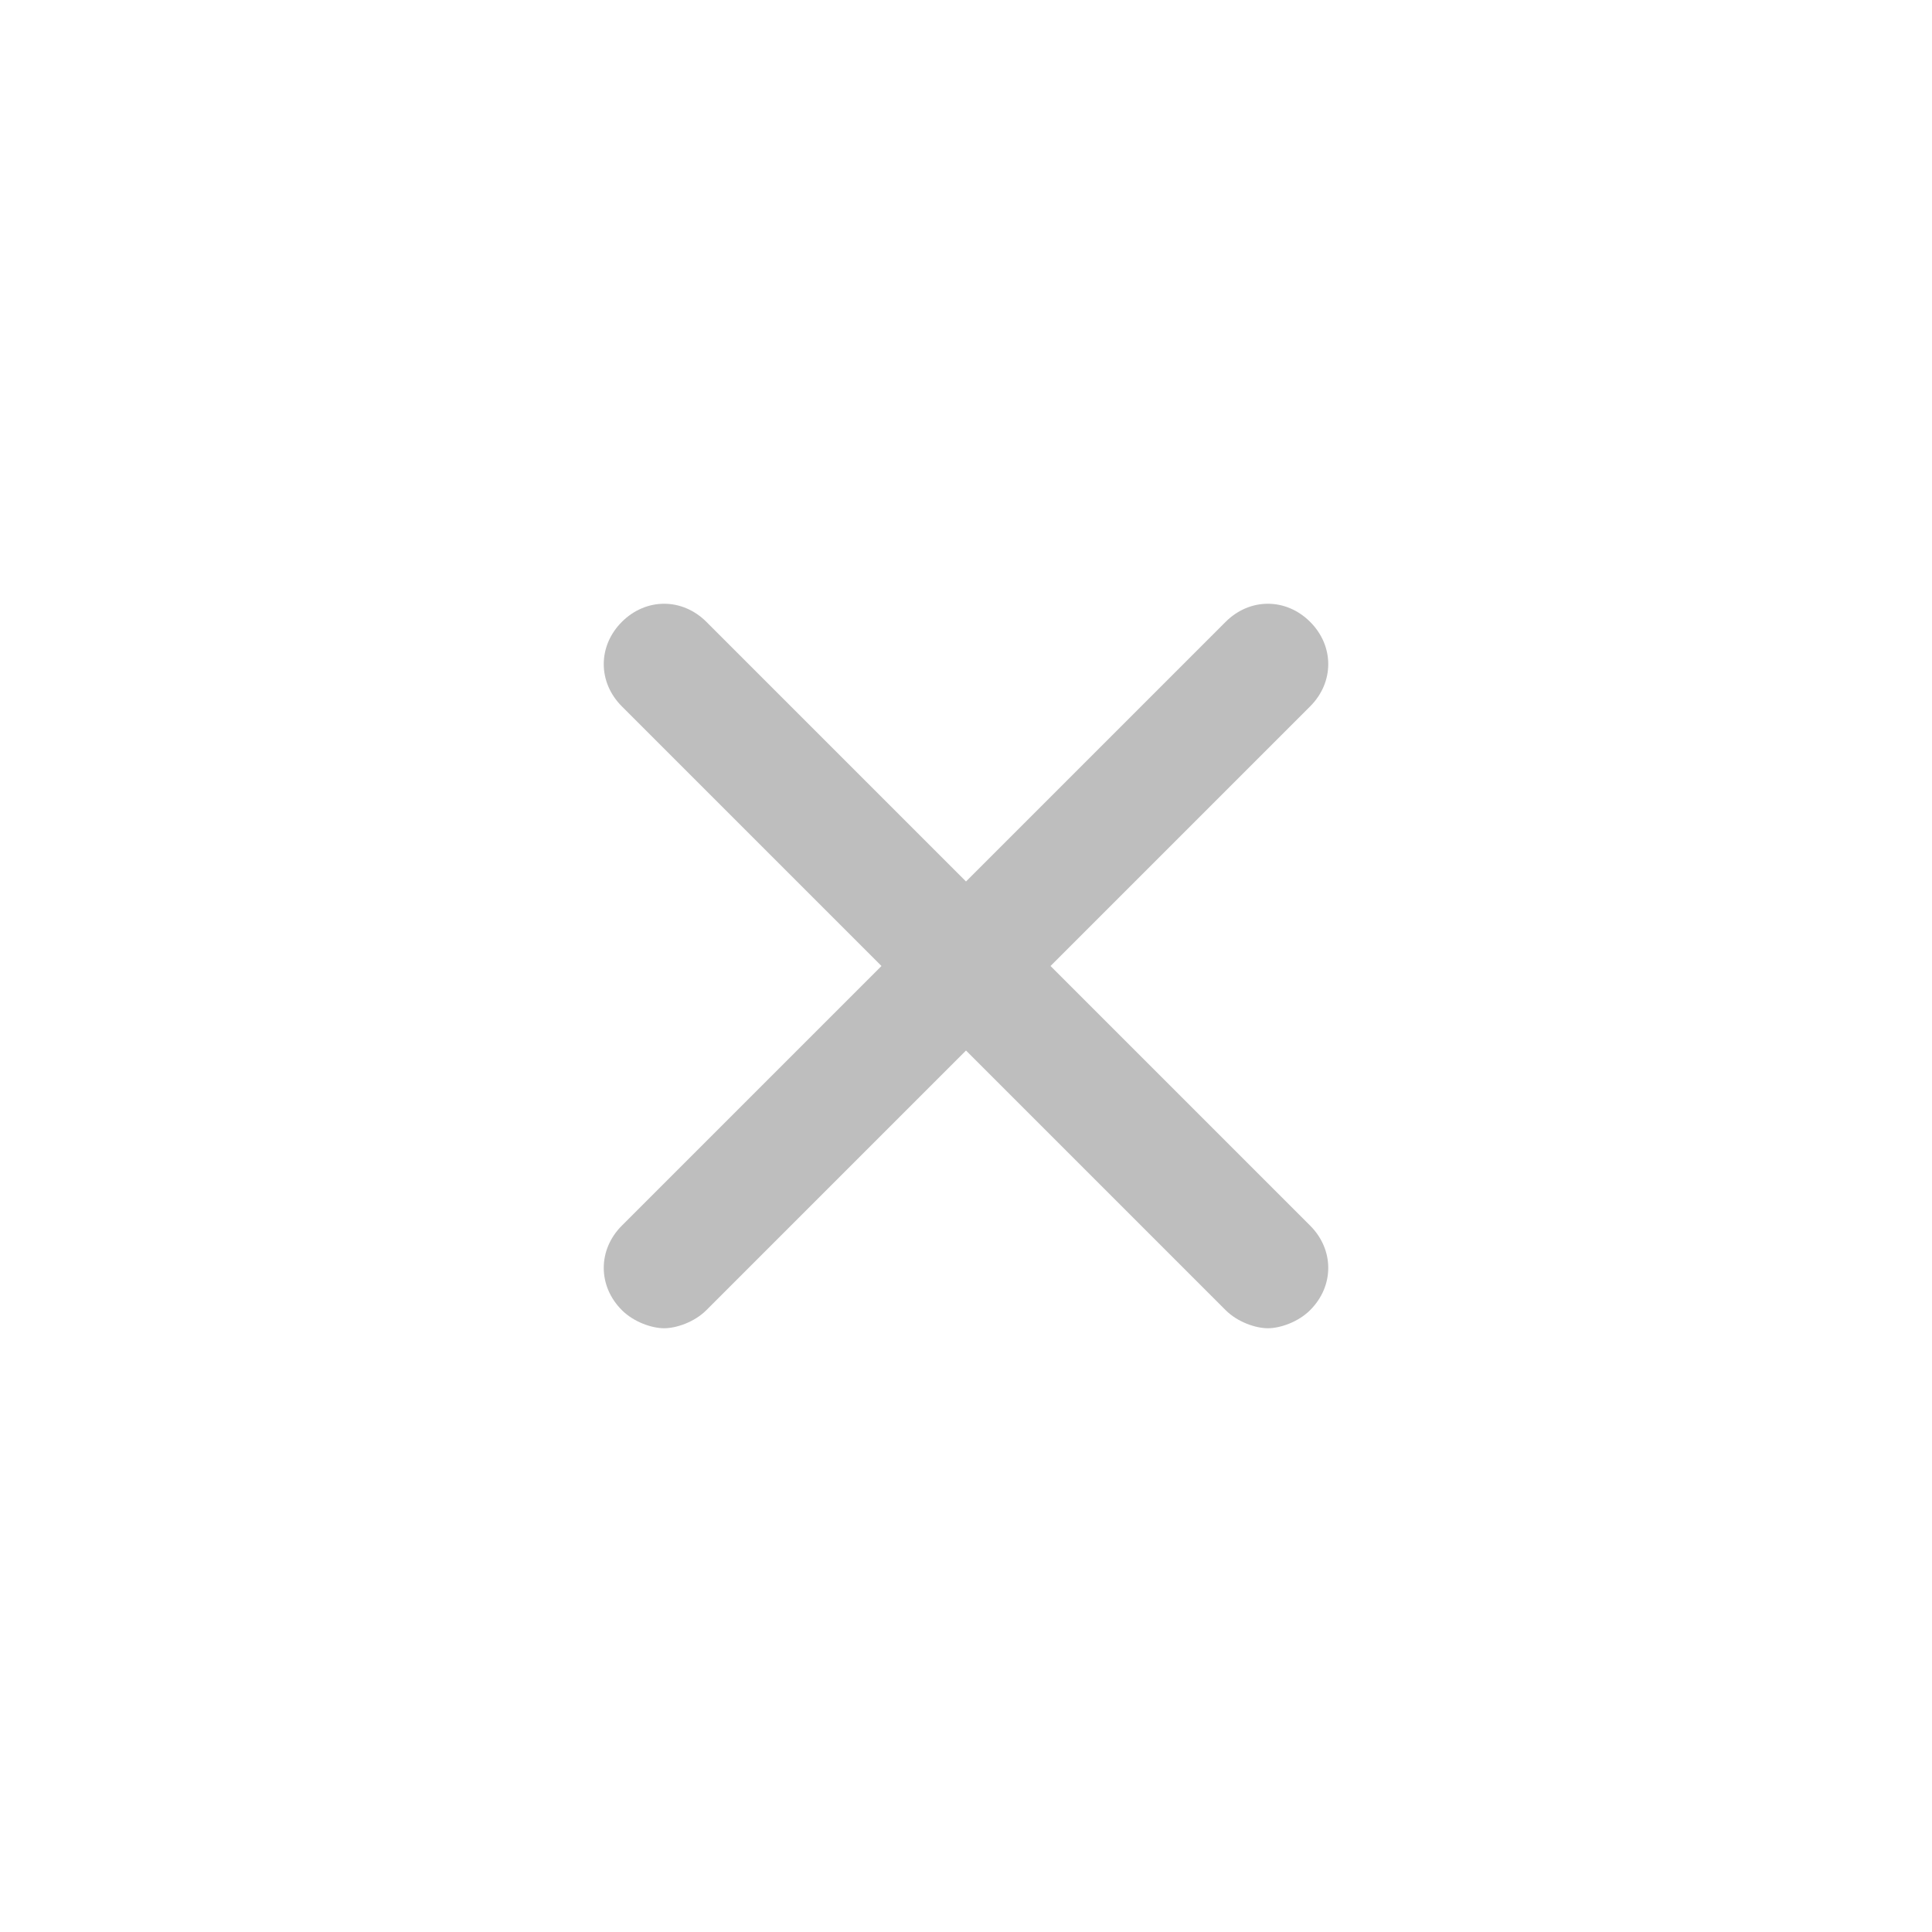
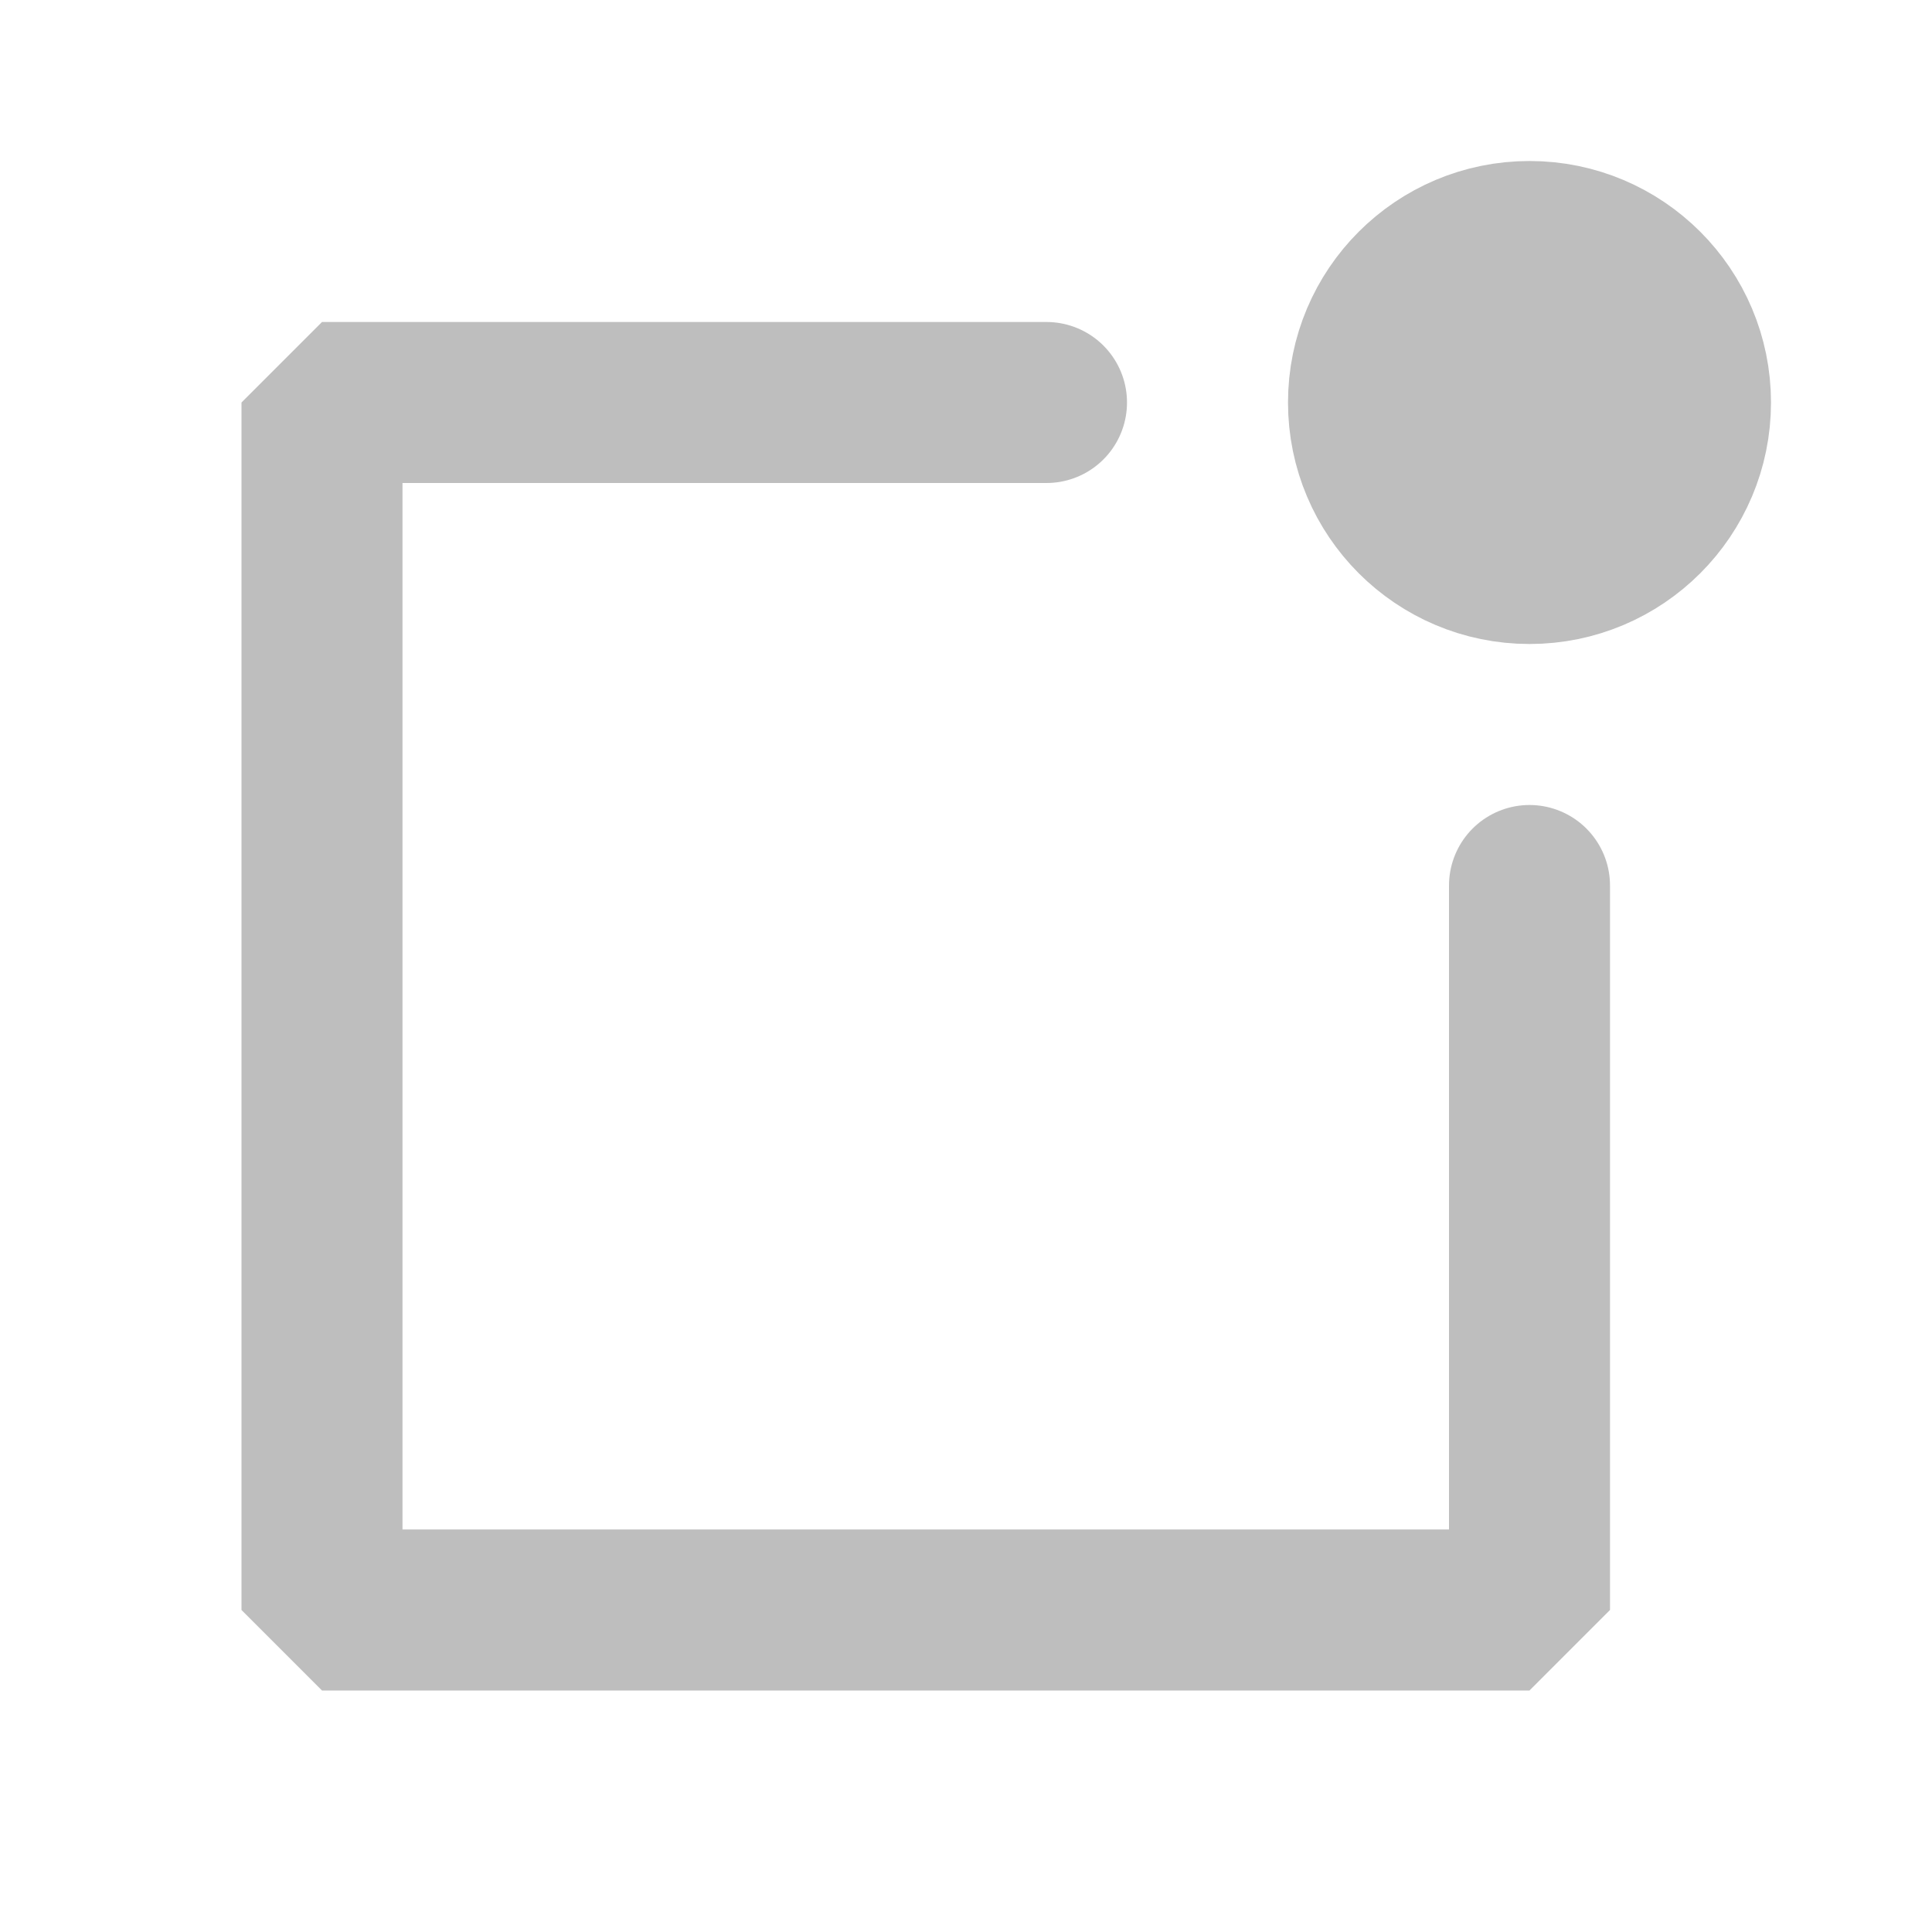
- <svg xmlns="http://www.w3.org/2000/svg" t="1678439142446" class="icon" viewBox="0 0 1024 1024" version="1.1" p-id="8271" width="1024" height="1024">
-   <path d="M556.8 512l137.6-137.6c12.8-12.8 12.8-32 0-44.8s-32-12.8-44.8 0L512 467.2l-137.6-137.6c-12.8-12.8-32-12.8-44.8 0s-12.8 32 0 44.8l137.6 137.6-137.6 137.6c-12.8 12.8-12.8 32 0 44.8 6.4 6.4 16 9.6 22.4 9.6s16-3.2 22.4-9.6l137.6-137.6 137.6 137.6c6.4 6.4 16 9.6 22.4 9.6s16-3.2 22.4-9.6c12.8-12.8 12.8-32 0-44.8L556.8 512z" p-id="8272" fill="#BEBEBE" />
+ <svg xmlns="http://www.w3.org/2000/svg" width="32" height="32" viewBox="0 0 48 48" fill="none">
+   <path d="M38 22V40H8V10H26" stroke="#BEBEBE" stroke-width="4" stroke-linecap="round" stroke-linejoin="bevel" />
+   <path d="M38 14C40.209 14 42 12.209 42 10C42 7.791 40.209 6 38 6C35.791 6 34 7.791 34 10C34 12.209 35.791 14 38 14Z" fill="#BEBEBE" stroke="#BEBEBE" stroke-width="4" stroke-linecap="round" stroke-linejoin="bevel" />
</svg>
